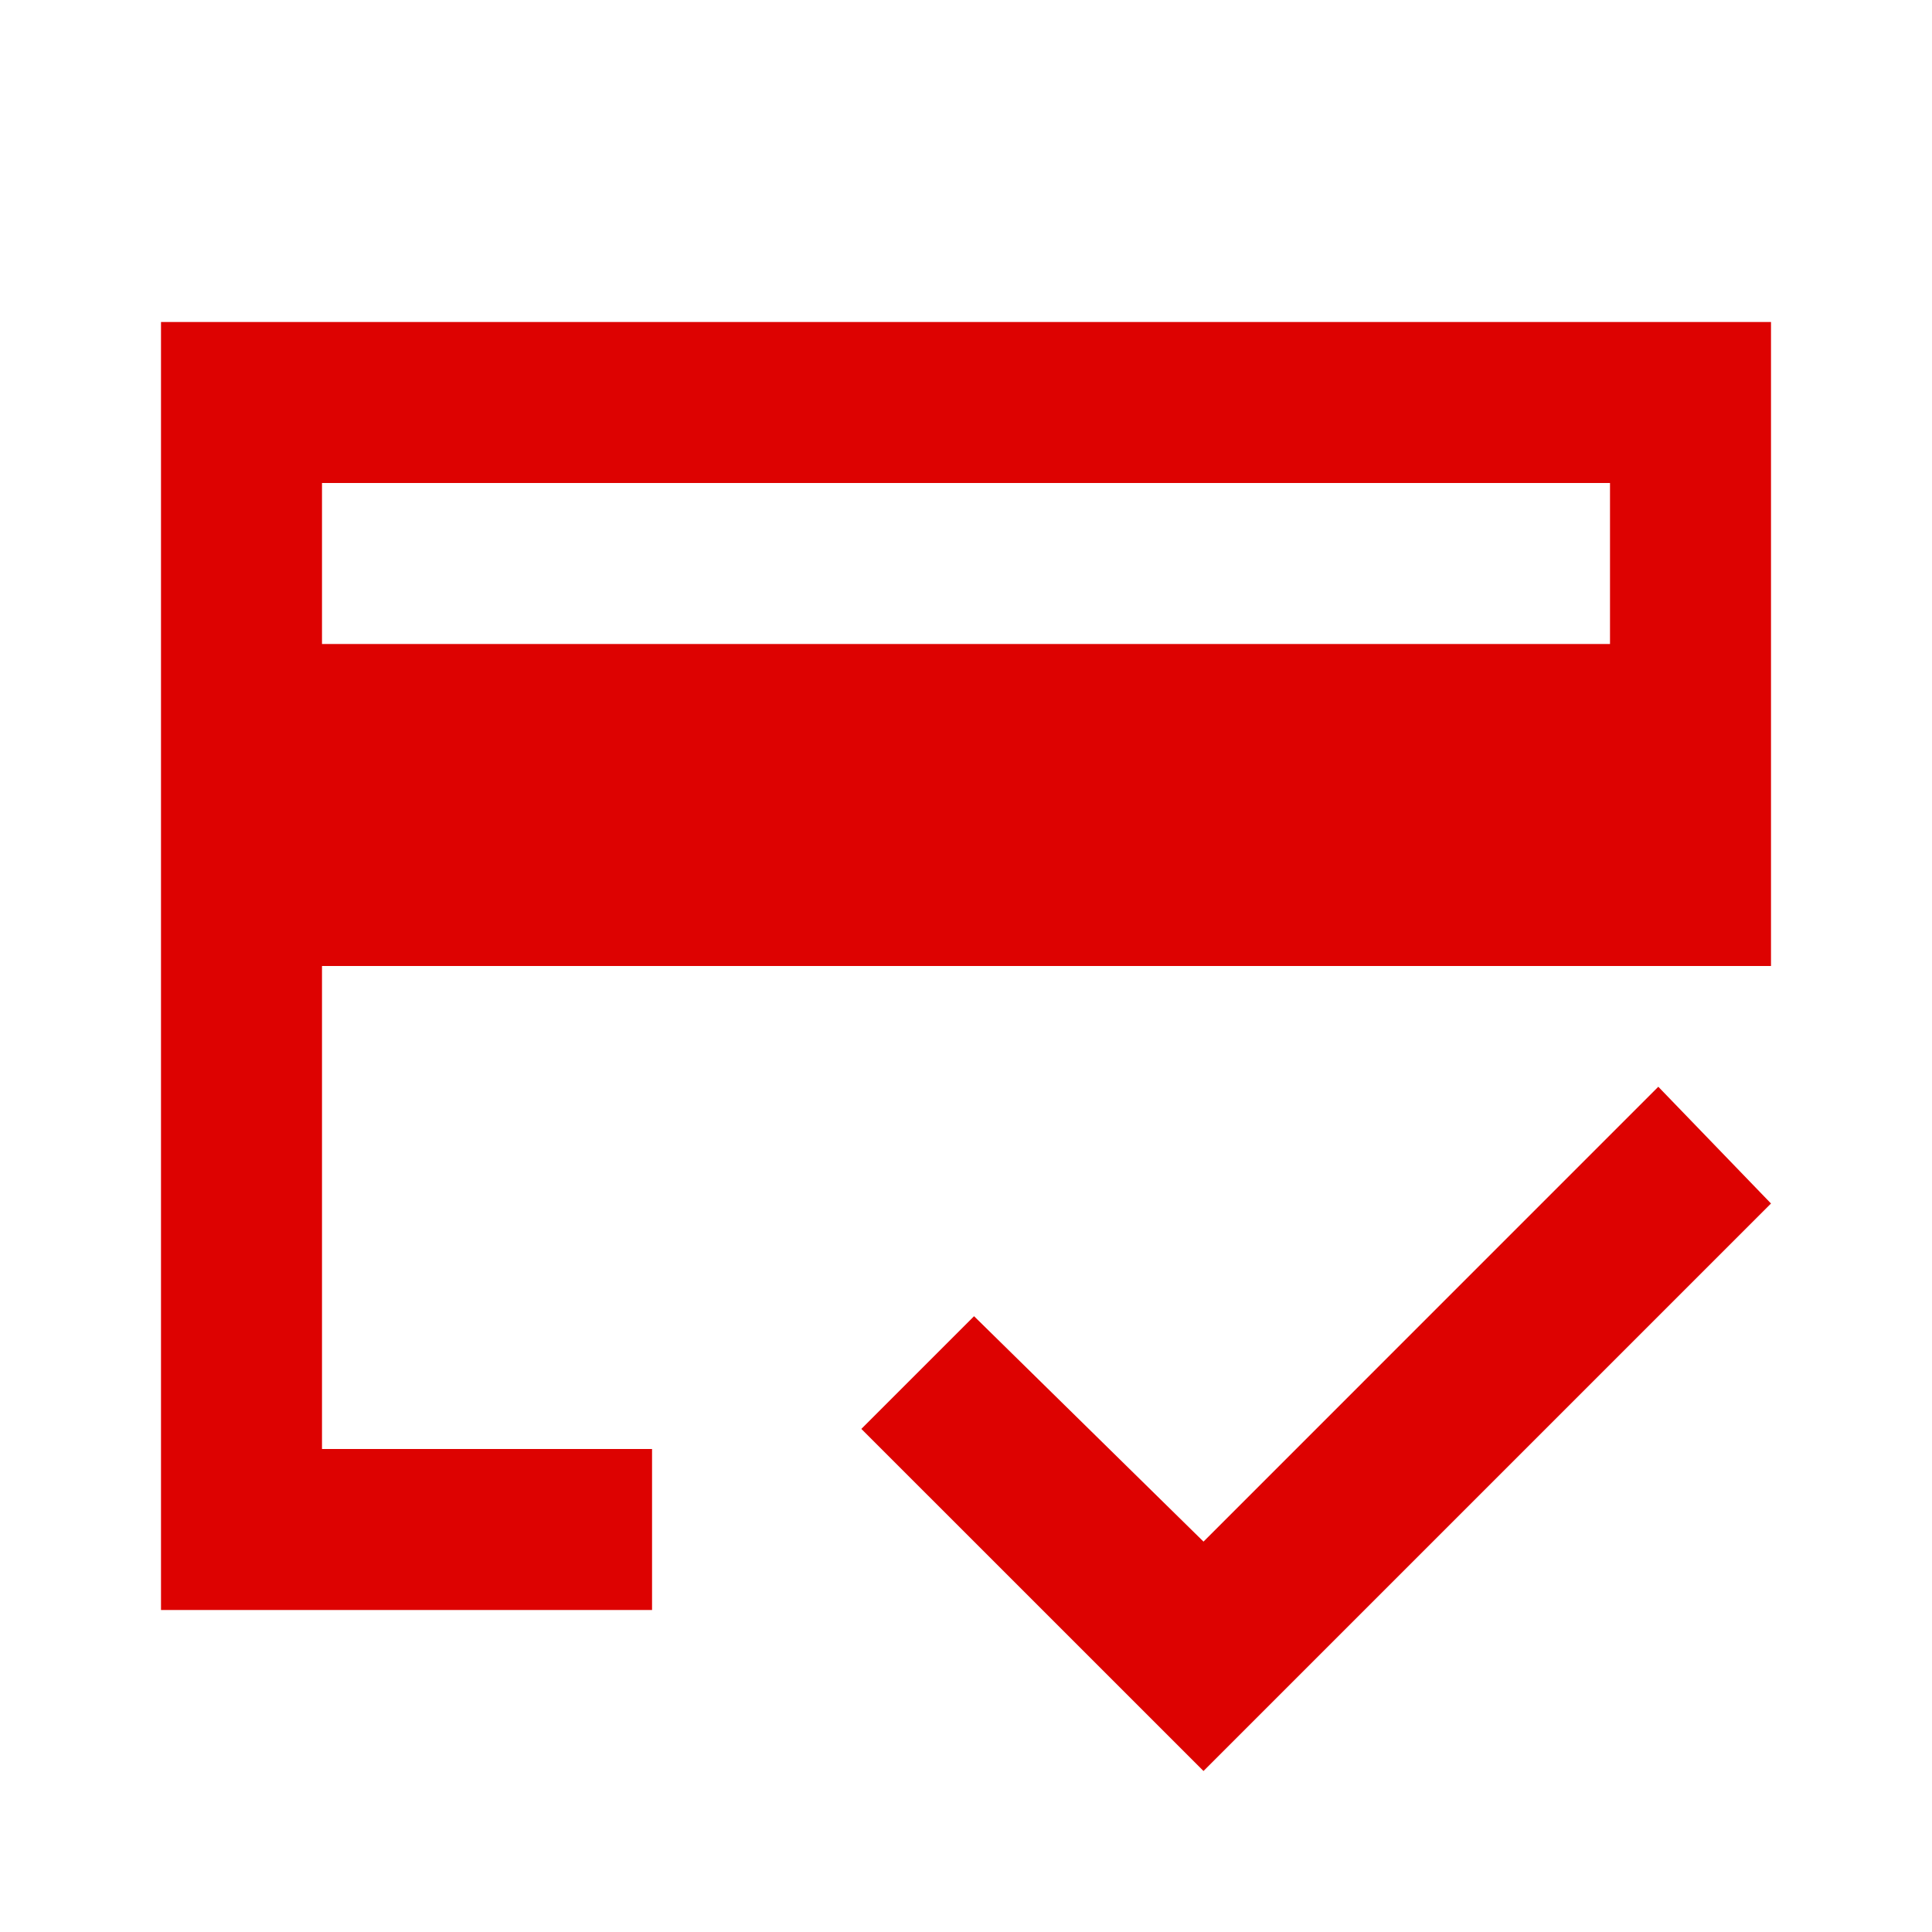
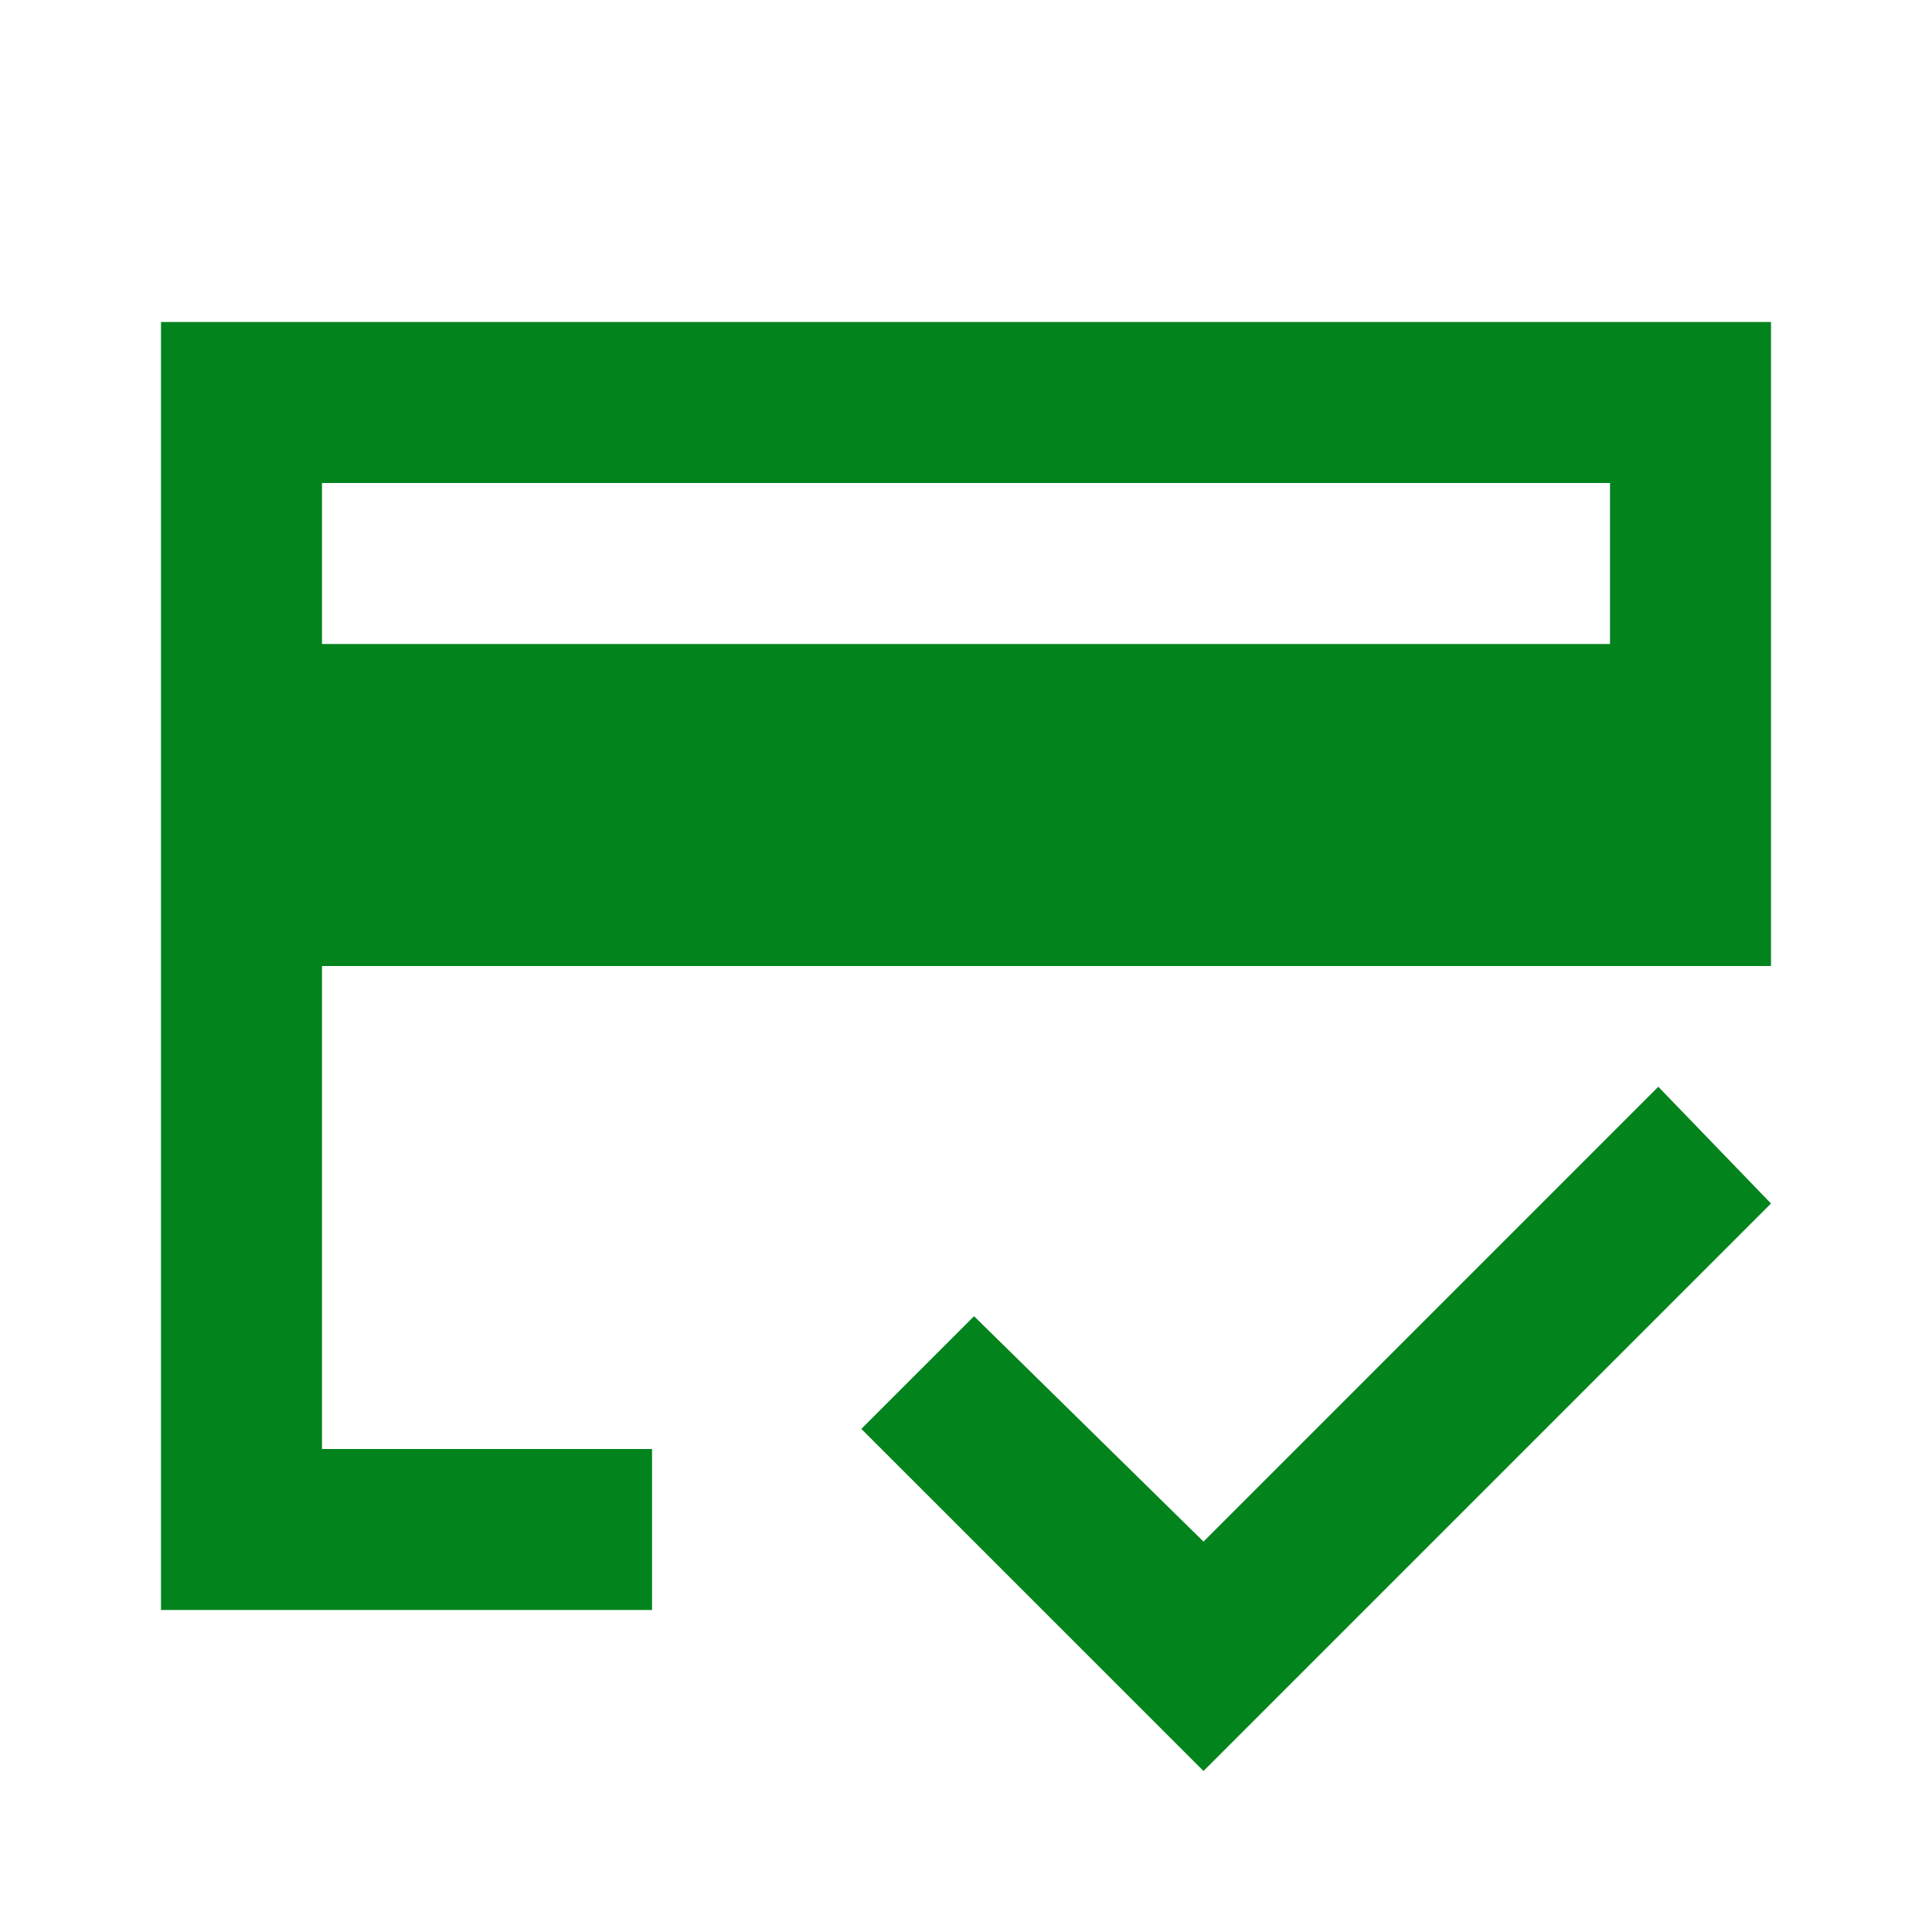
<svg xmlns="http://www.w3.org/2000/svg" width="30" height="30" viewBox="0 0 30 30" fill="none">
-   <path d="M5 10H25V7.5H5V10ZM2.5 25V5H27.5V15H5V22.5H10.125V25H2.5ZM18.688 27.5L13.375 22.188L15.125 20.438L18.688 23.938L25.75 16.875L27.5 18.688L18.688 27.5ZM5 22.5V16.875V20.406V7.5V22.5Z" fill="#DD0201" />
+   <path d="M5 10H25V7.5H5V10ZM2.5 25V5H27.5V15H5V22.5H10.125V25H2.5ZM18.688 27.5L13.375 22.188L15.125 20.438L18.688 23.938L25.75 16.875L27.5 18.688L18.688 27.5ZM5 22.5V16.875V20.406V7.5V22.5Z" fill="#02831C" />
</svg>
